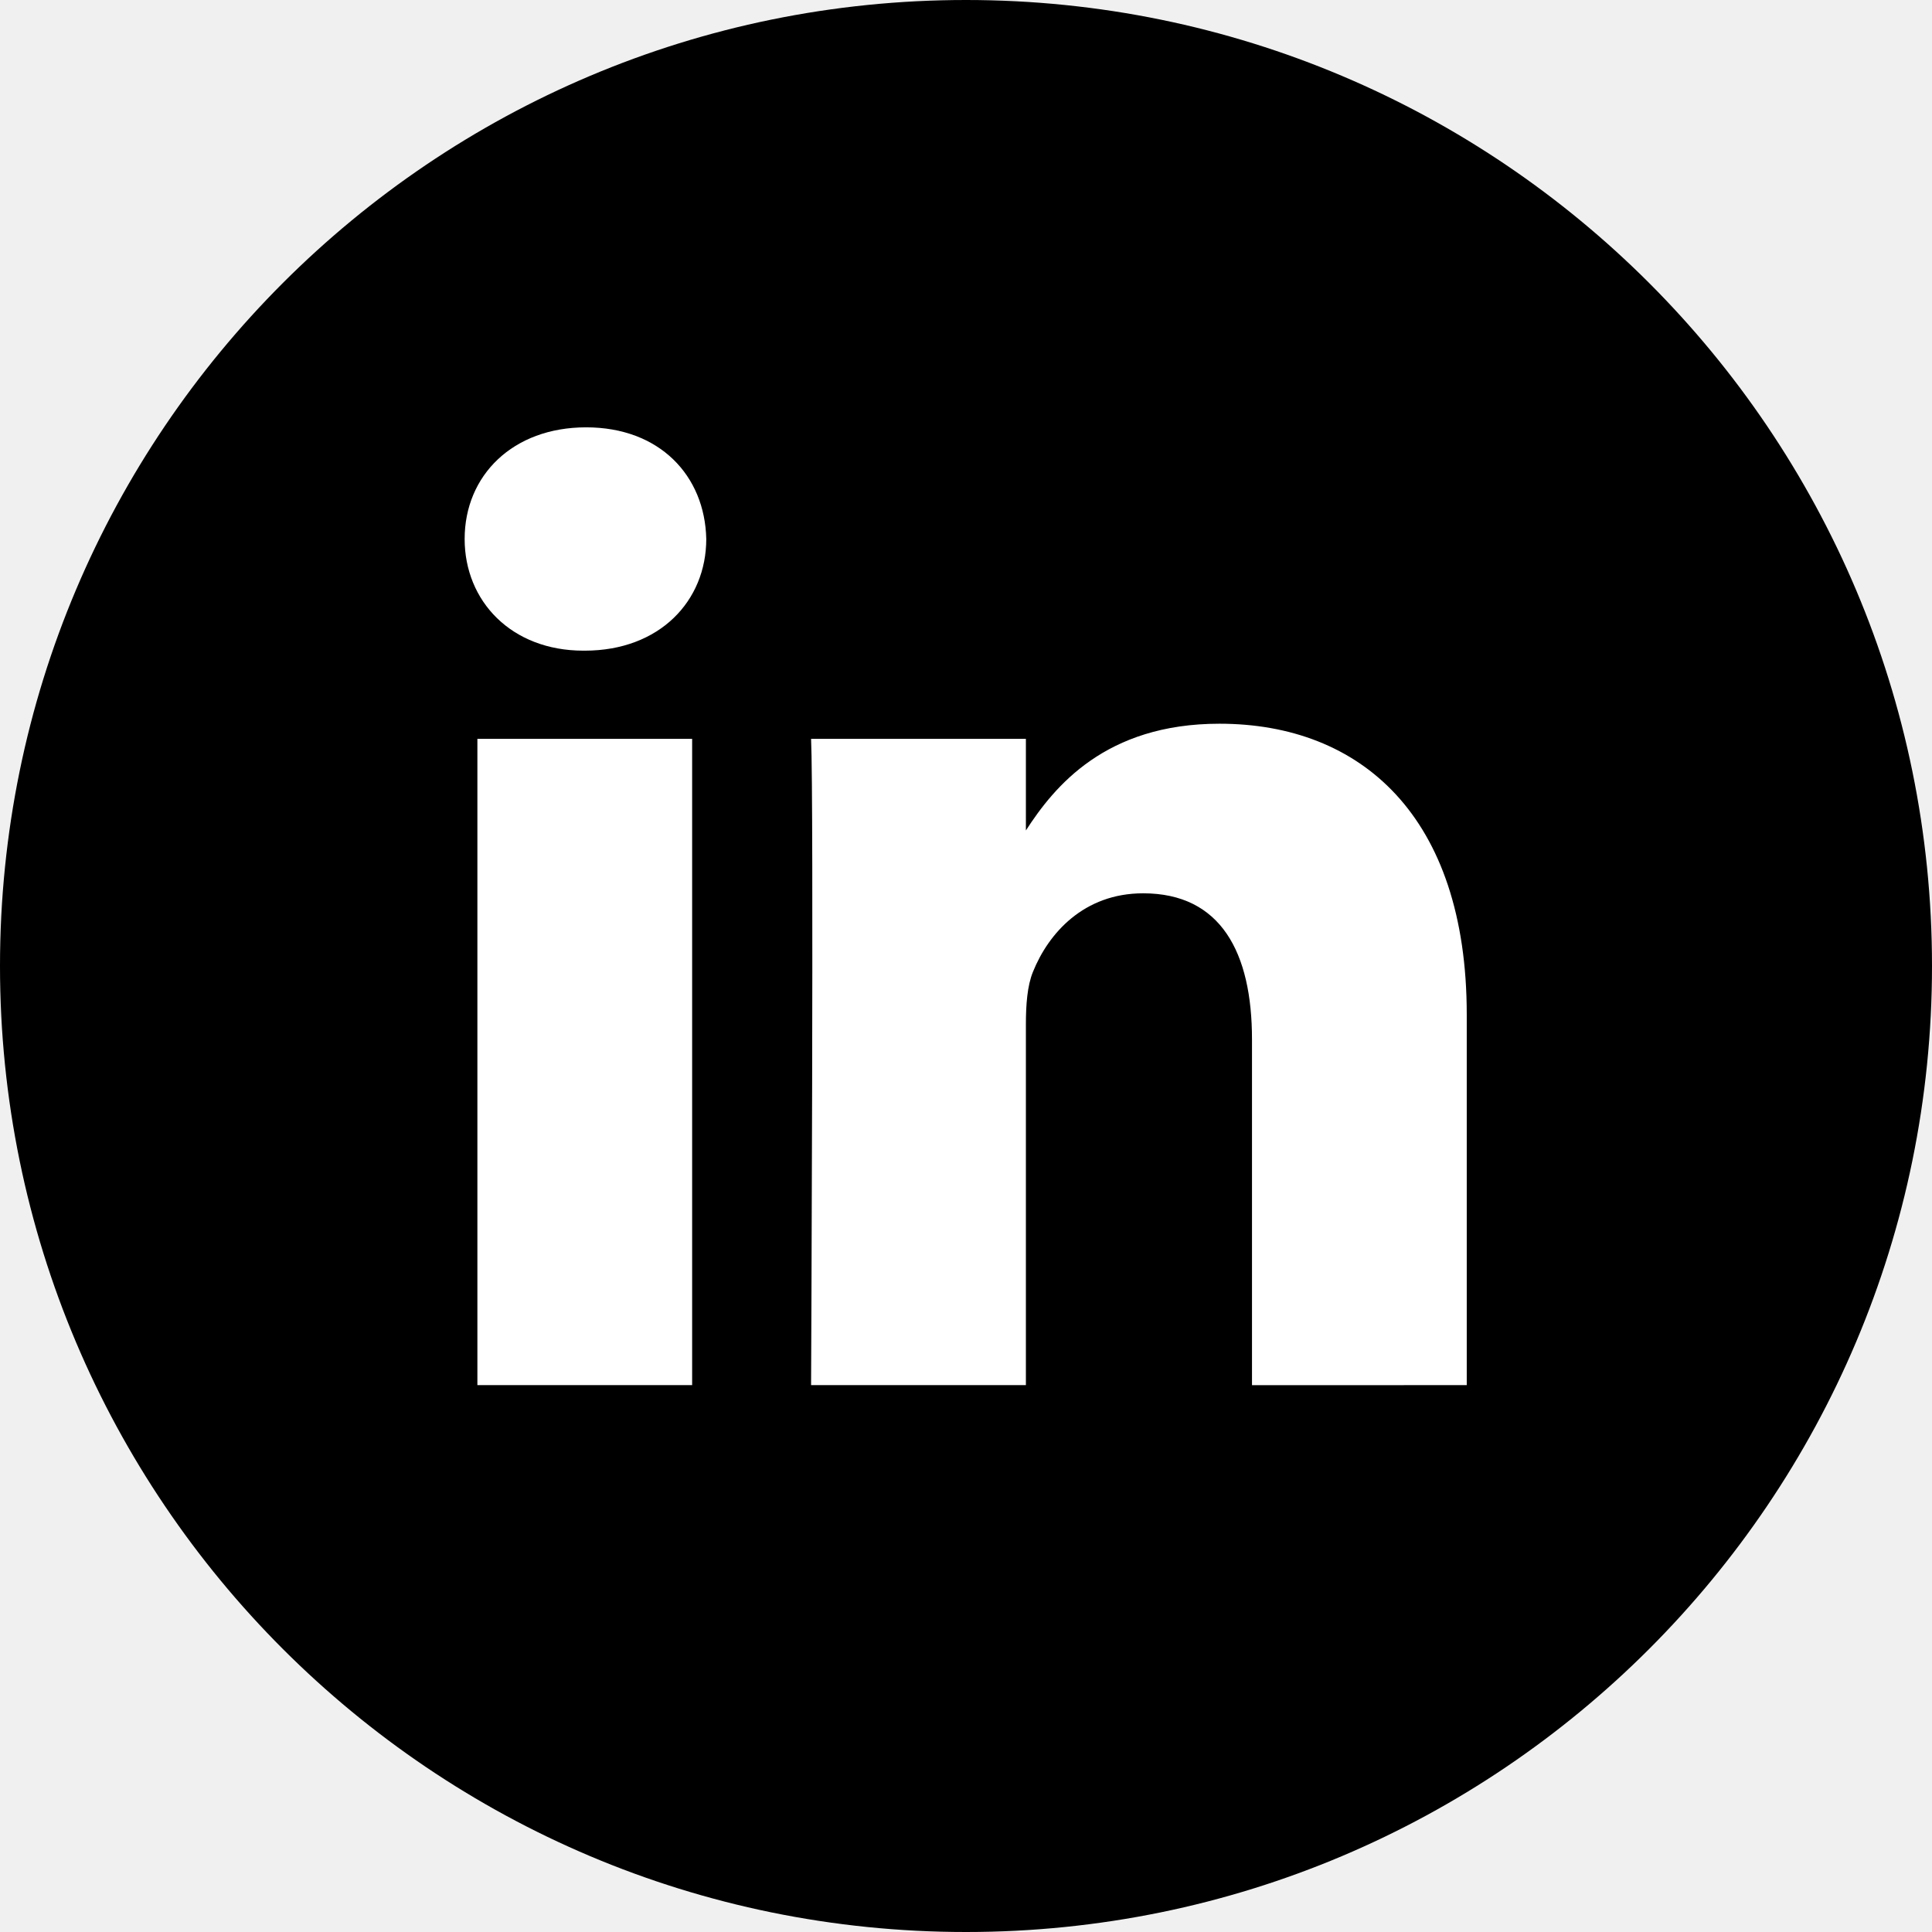
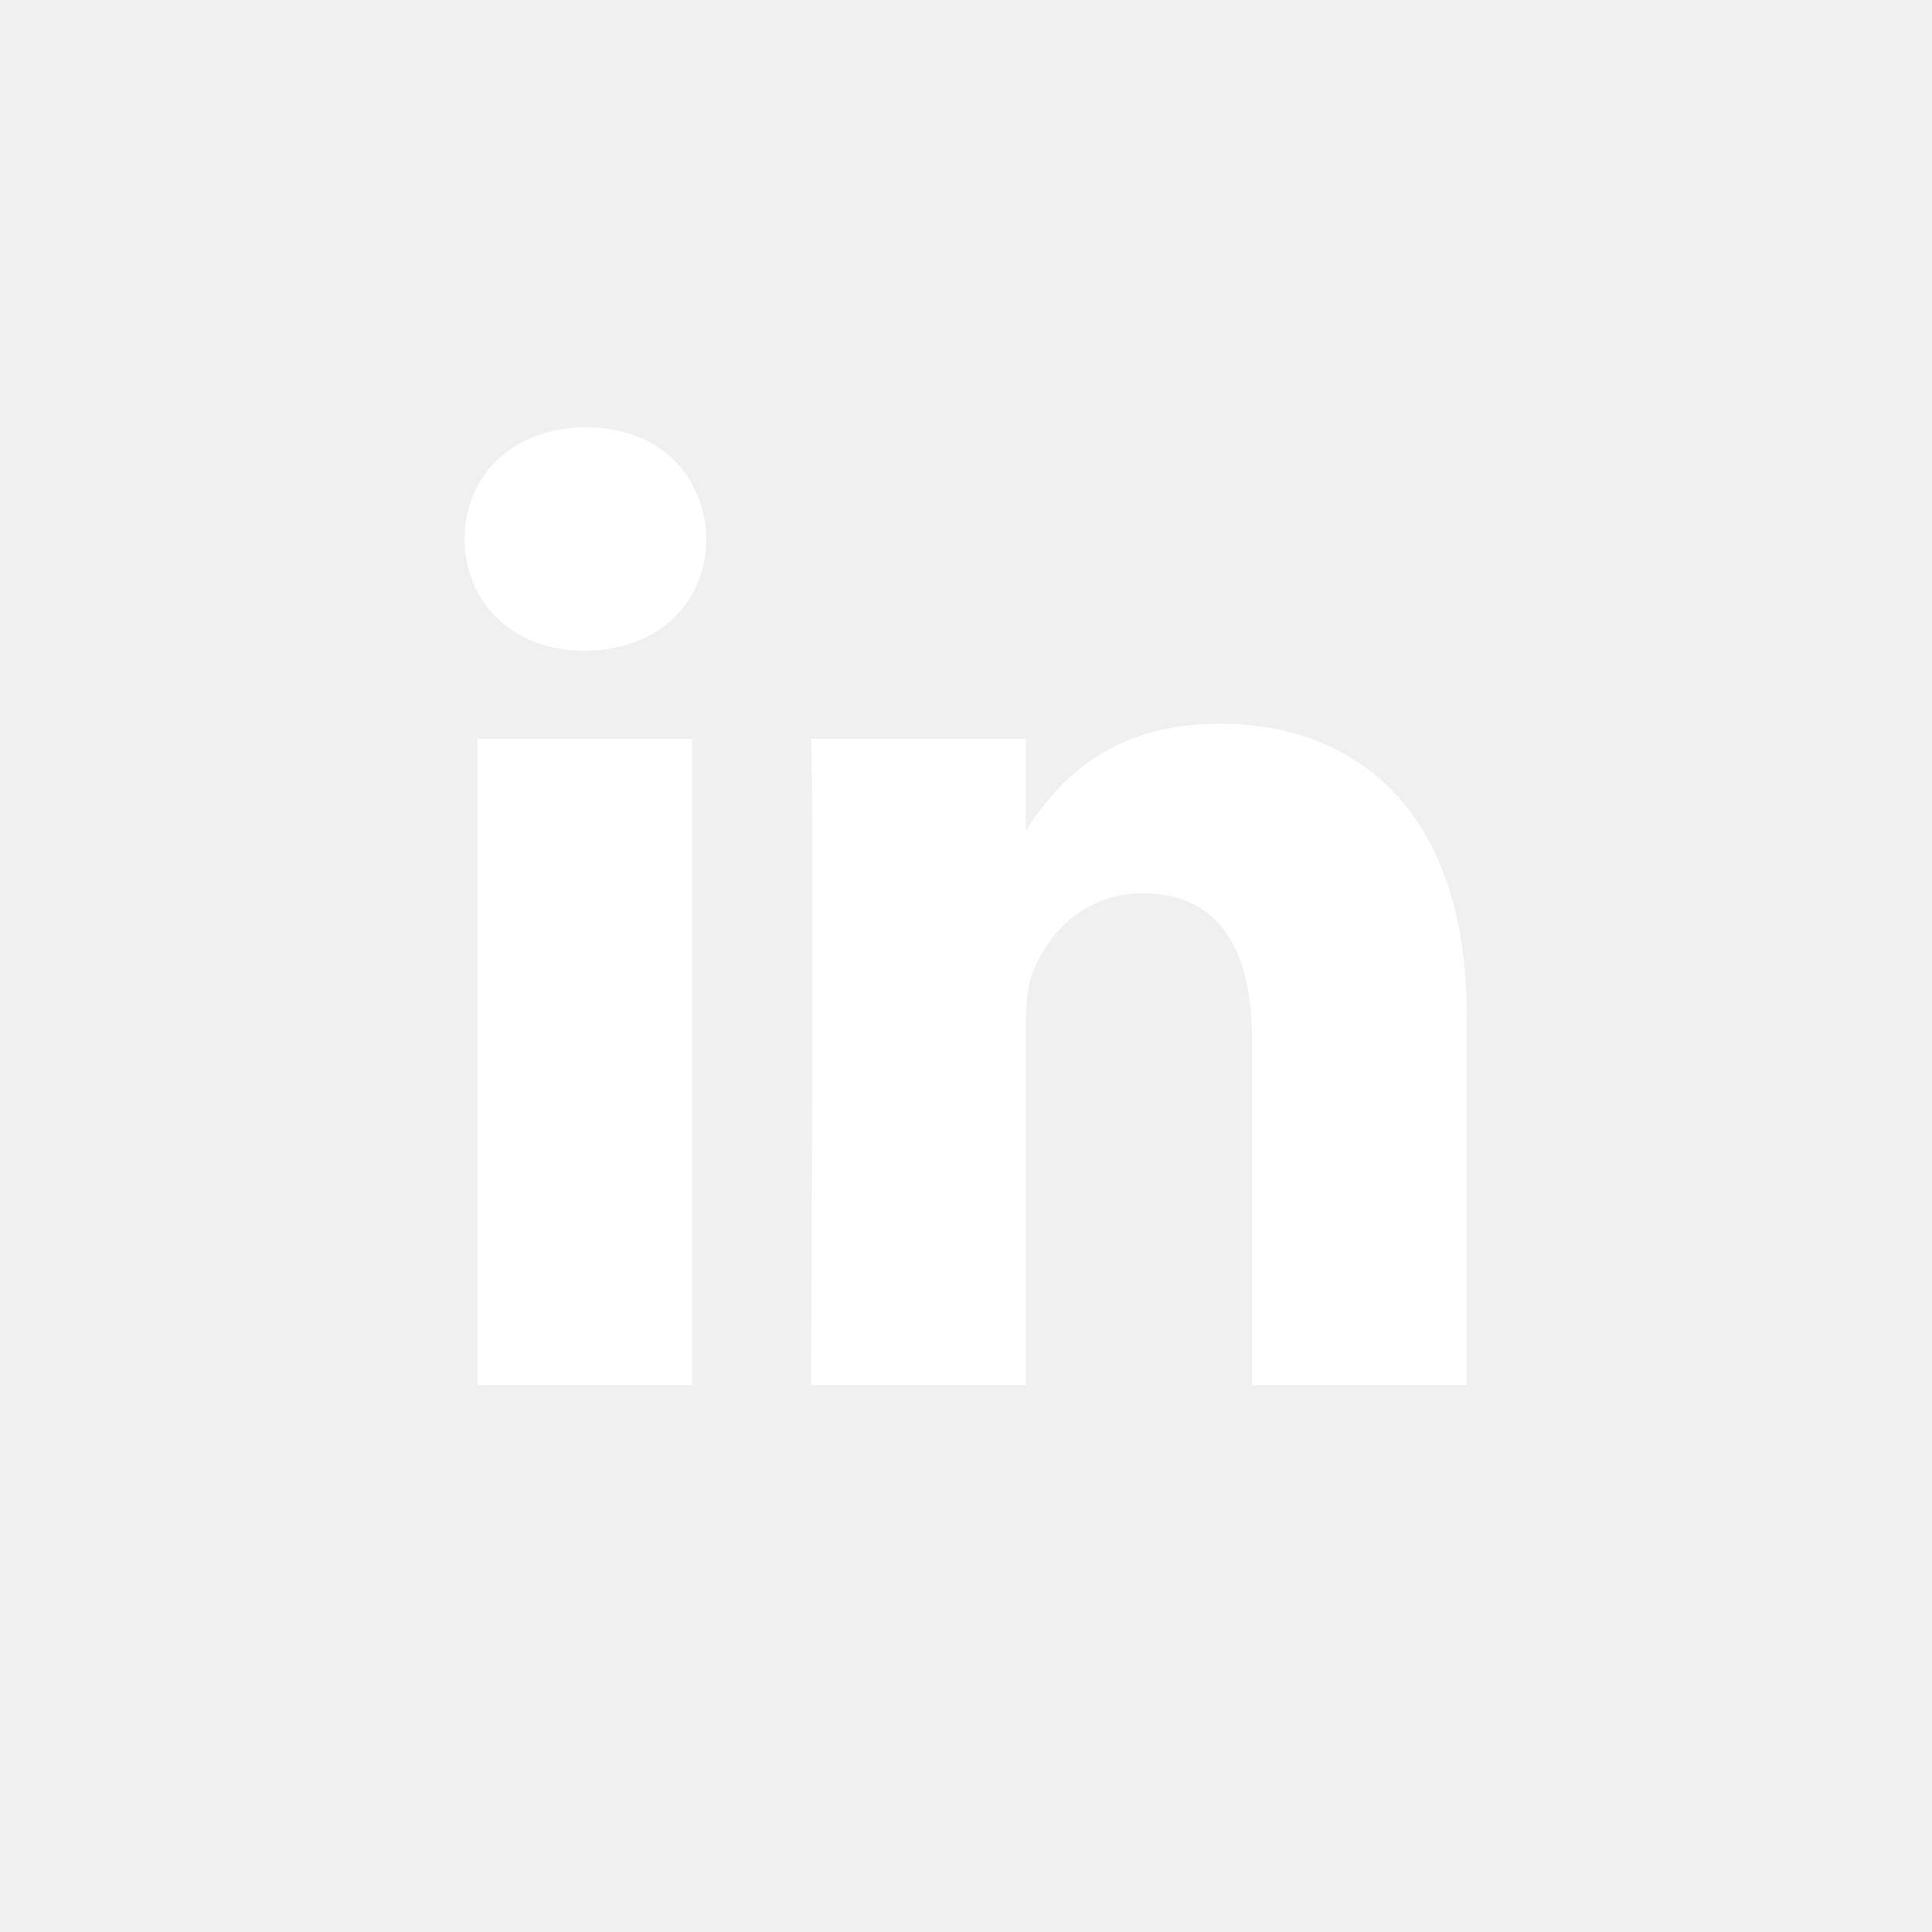
<svg xmlns="http://www.w3.org/2000/svg" viewBox="0 0 32 32">
-   <path d="M16 0C7.163 0 0 7.163 0 16c0 8.836 7.163 16 16 16s16-7.164 16-16c0-8.837-7.163-16-16-16z" />
  <path d="M24.294 22.942v-6.137c0-3.288-1.755-4.818-4.096-4.818-1.889 0-2.735 1.039-3.206 1.768v-1.517h-3.558c.047 1.005 0 10.704 0 10.704h3.558v-5.978c0-.319.023-.639.117-.867.257-.639.842-1.301 1.825-1.301 1.288 0 1.803.981 1.803 2.42v5.727l3.557-.001zM9.685 10.777c1.24 0 2.013-.823 2.013-1.85-.023-1.05-.773-1.849-1.99-1.849s-2.012.799-2.012 1.849c0 1.028.772 1.85 1.967 1.85h.022zm1.779 12.165V12.238H7.907v10.704h3.557z" fill="#FFF" />
</svg>
